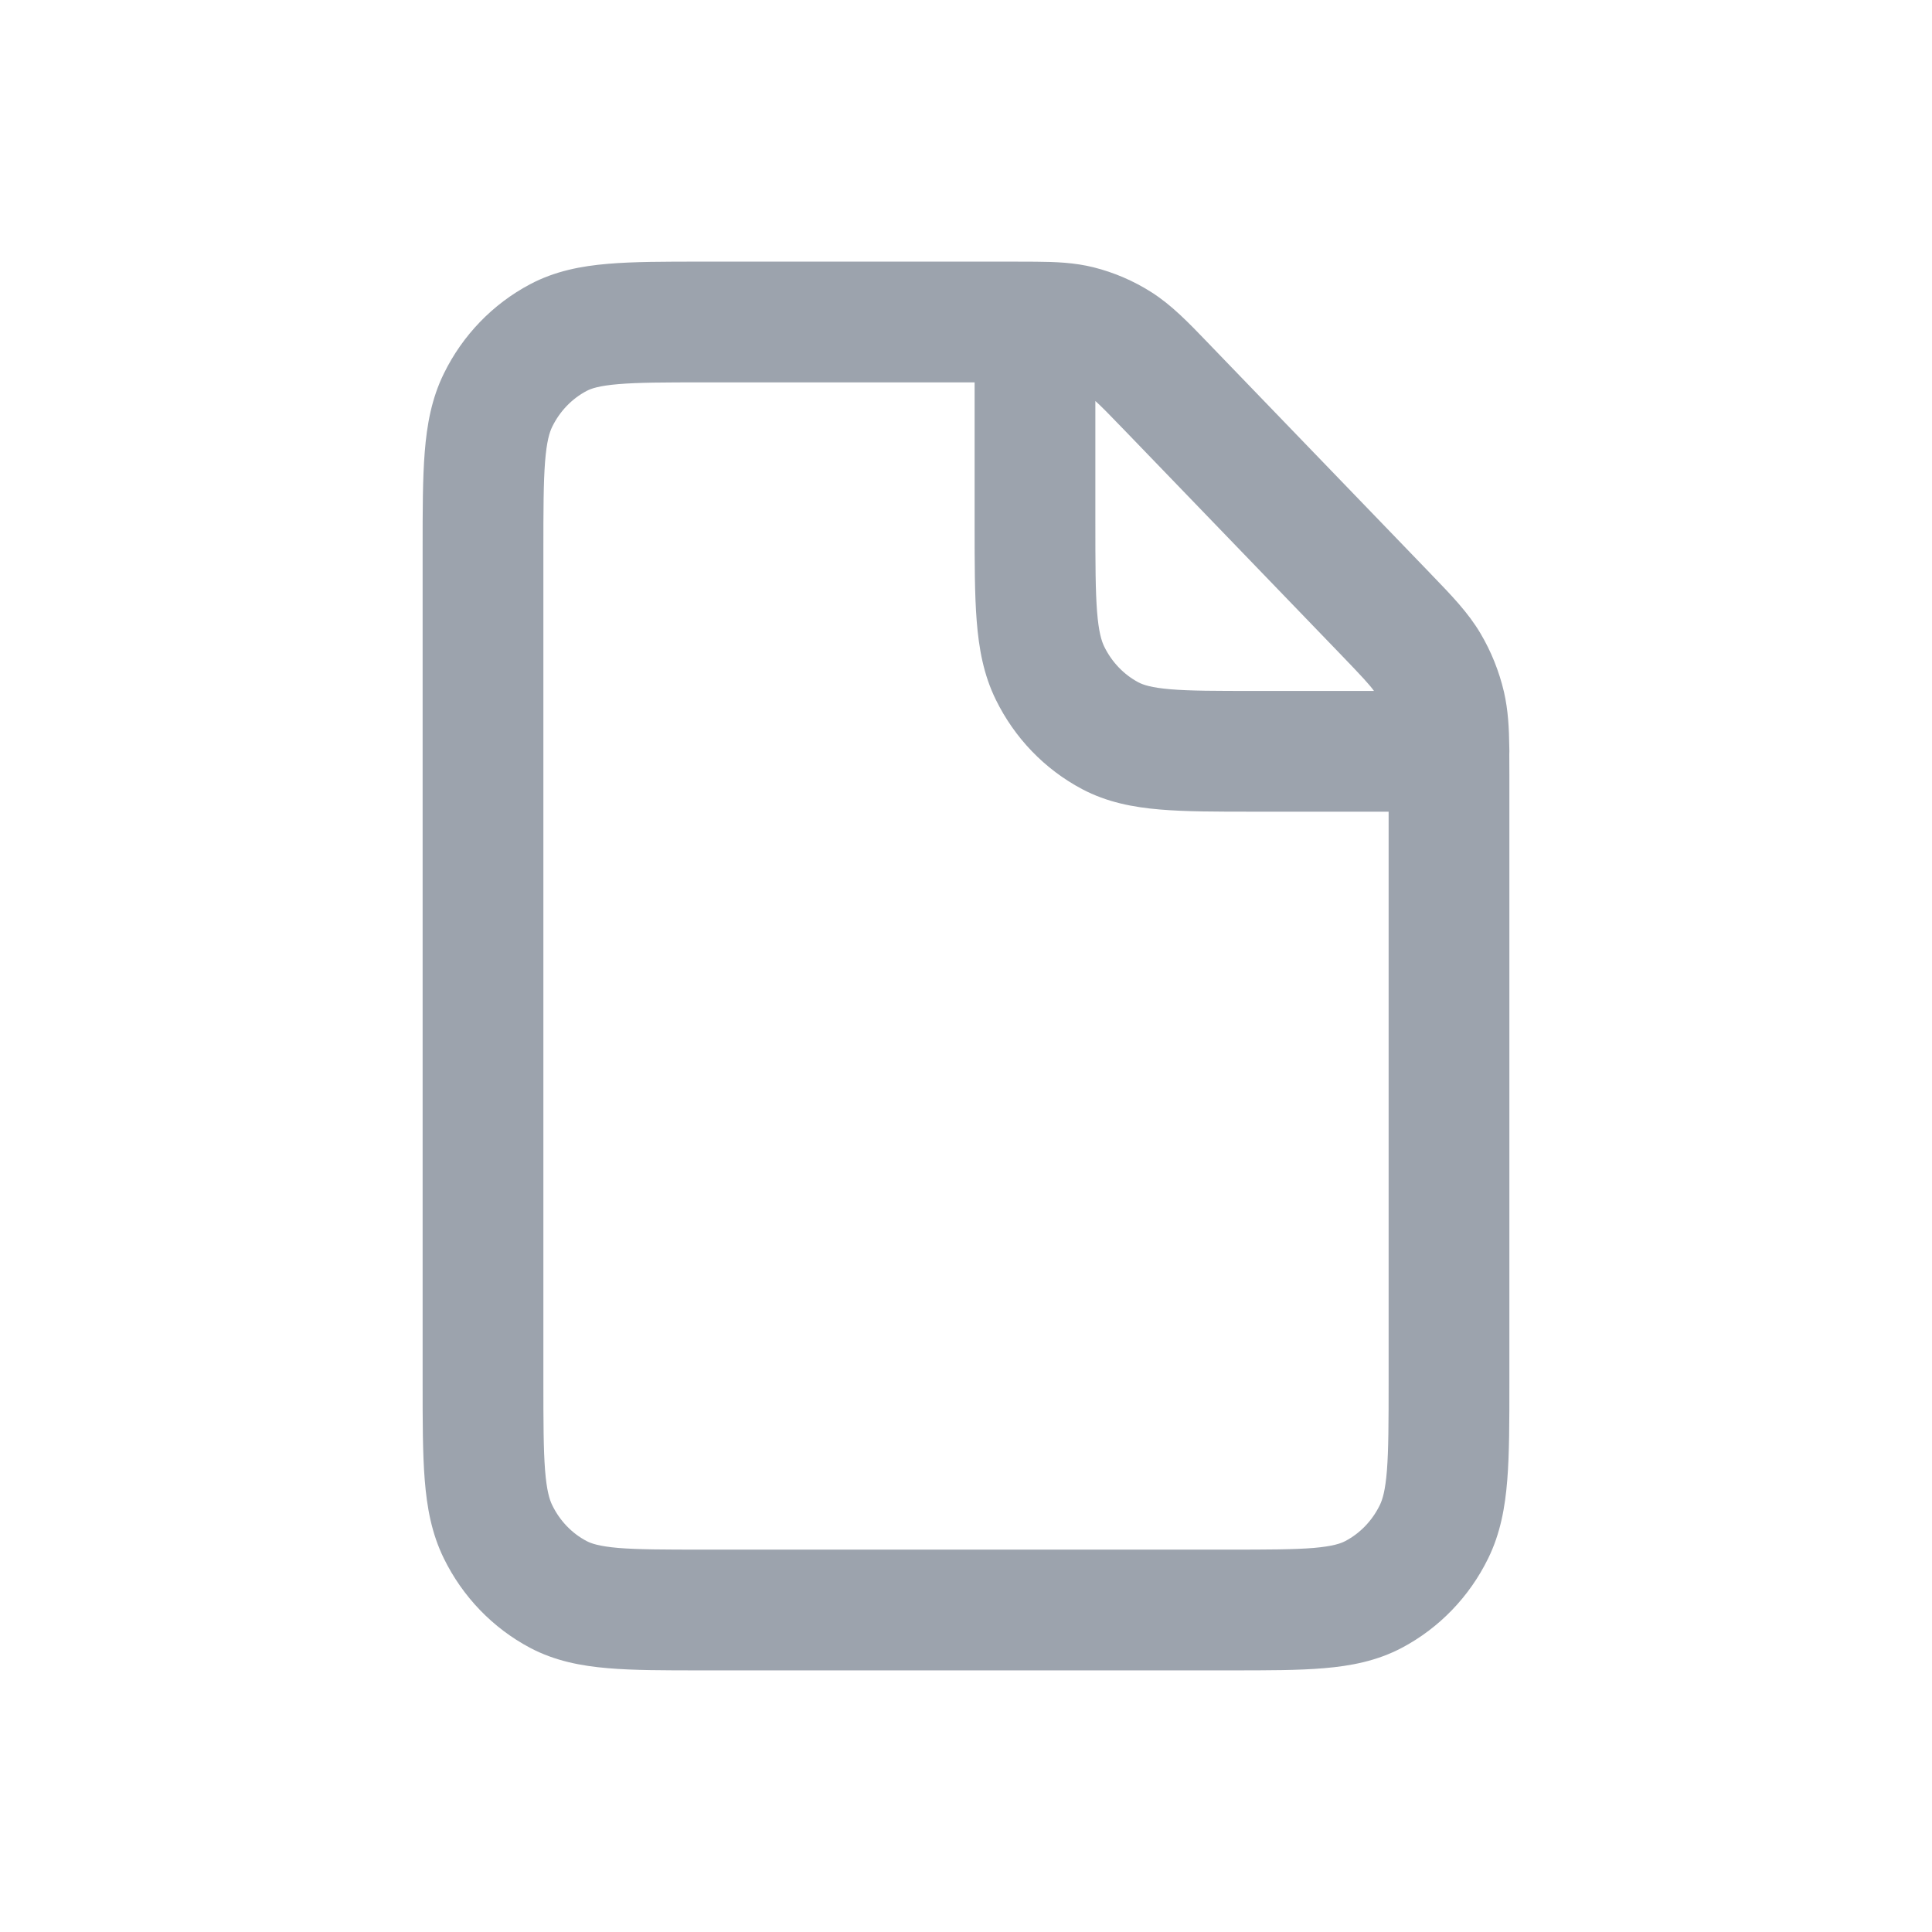
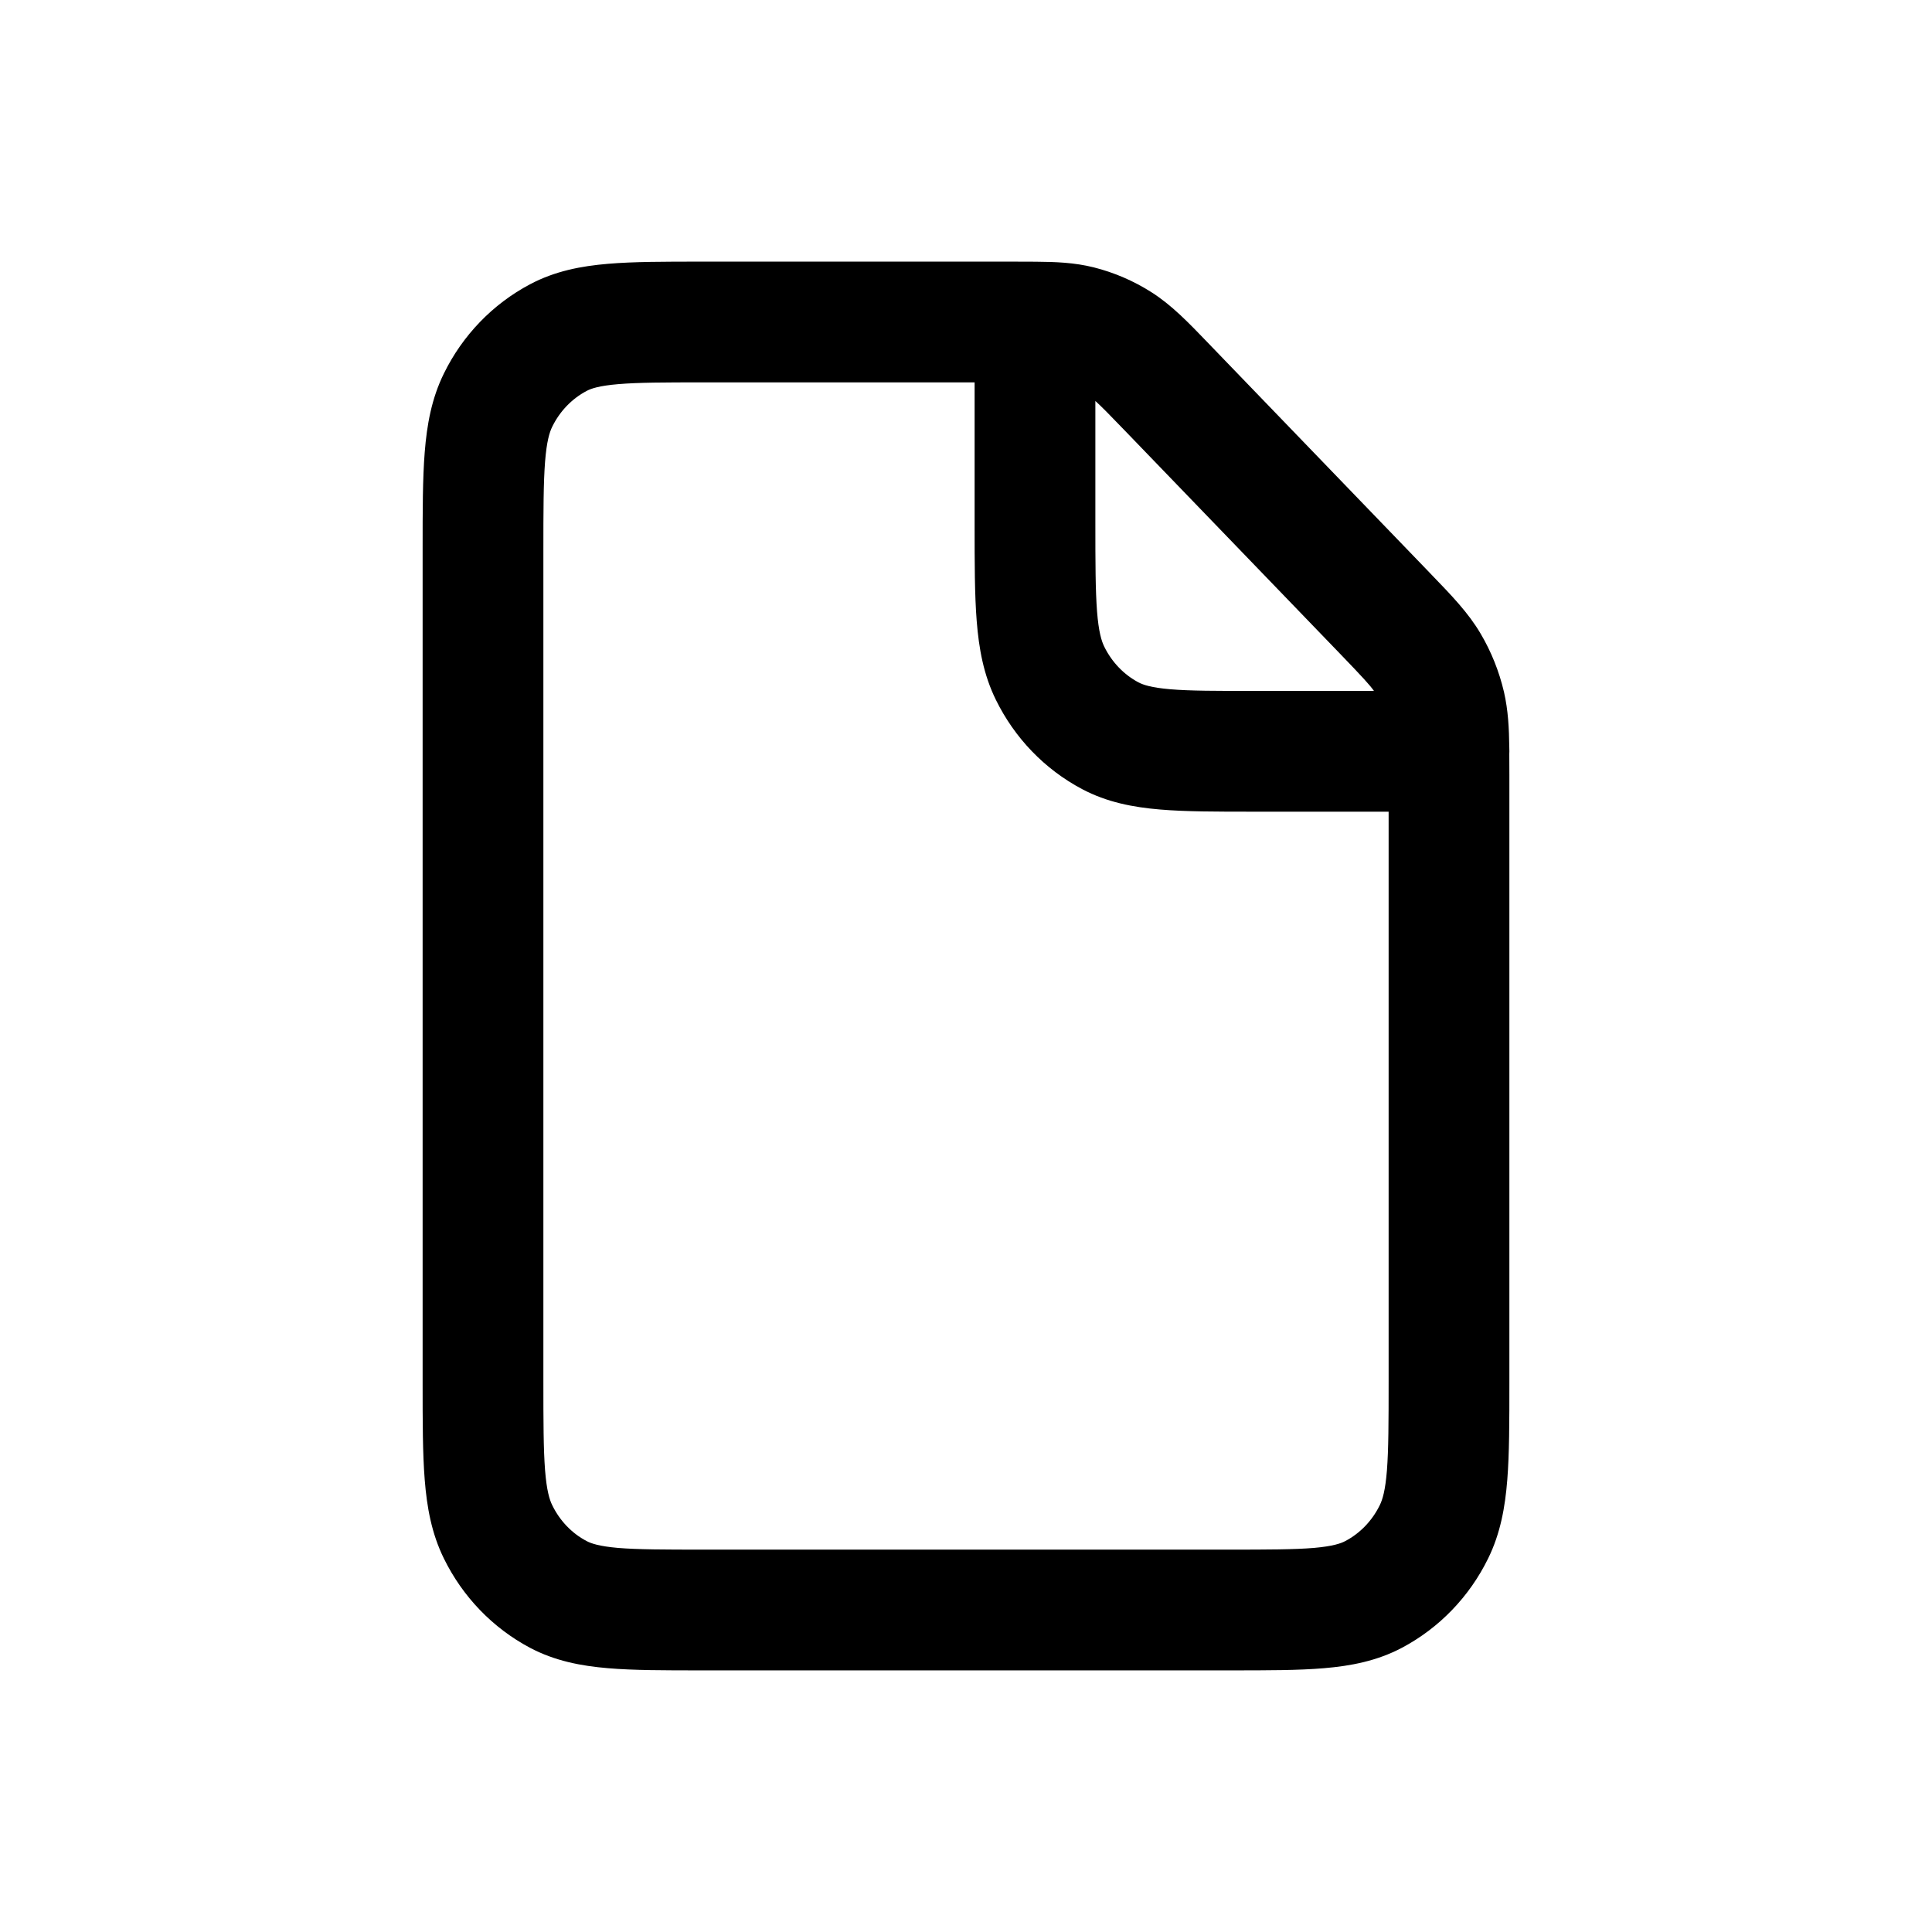
- <svg xmlns="http://www.w3.org/2000/svg" width="24" height="24" viewBox="0 0 24 24" fill="none">
-   <path fill-rule="evenodd" clip-rule="evenodd" d="M8.712 3.25L12.581 3.25C12.684 3.25 12.779 3.25 12.864 3.251C13.114 3.253 13.345 3.261 13.586 3.321C13.84 3.385 14.082 3.489 14.302 3.629C14.553 3.788 14.761 4.004 15.01 4.263C15.026 4.28 15.042 4.296 15.058 4.313L17.737 7.091C17.751 7.106 17.766 7.121 17.78 7.136C18.033 7.398 18.24 7.612 18.392 7.87C18.525 8.095 18.623 8.34 18.683 8.596C18.735 8.824 18.746 9.044 18.749 9.287C18.75 9.302 18.75 9.318 18.75 9.333C18.75 9.344 18.75 9.355 18.749 9.366C18.75 9.444 18.75 9.53 18.75 9.623V17.188C18.75 17.66 18.75 18.058 18.724 18.383C18.697 18.723 18.639 19.049 18.486 19.36C18.254 19.834 17.879 20.224 17.414 20.47C17.105 20.633 16.781 20.695 16.447 20.723C16.13 20.75 15.743 20.75 15.29 20.75L8.71 20.75C8.257 20.75 7.87 20.75 7.553 20.723C7.219 20.695 6.894 20.633 6.585 20.47C6.119 20.223 5.746 19.833 5.514 19.36C5.361 19.049 5.303 18.723 5.276 18.382C5.25 18.056 5.25 17.658 5.25 17.185V6.816C5.25 6.342 5.25 5.944 5.276 5.618C5.303 5.277 5.361 4.951 5.514 4.64C5.746 4.166 6.12 3.777 6.585 3.531C6.895 3.367 7.219 3.305 7.554 3.277C7.871 3.25 8.258 3.25 8.712 3.25ZM17.068 8.583C17.014 8.507 16.917 8.402 16.657 8.132L13.978 5.354C13.784 5.152 13.678 5.045 13.607 4.981V6.489C13.607 6.999 13.608 7.337 13.628 7.597C13.648 7.849 13.683 7.962 13.717 8.032C13.813 8.228 13.964 8.382 14.143 8.477C14.201 8.507 14.3 8.542 14.536 8.562C14.783 8.583 15.105 8.583 15.597 8.583H17.068ZM12.107 4.75H8.743C8.25 4.75 7.927 4.751 7.68 4.772C7.443 4.792 7.344 4.826 7.286 4.857C7.107 4.952 6.956 5.105 6.86 5.301C6.826 5.37 6.791 5.483 6.771 5.736C6.751 5.996 6.75 6.335 6.75 6.845V17.156C6.75 17.666 6.751 18.004 6.771 18.264C6.791 18.516 6.826 18.629 6.86 18.698C6.956 18.895 7.107 19.049 7.286 19.143C7.344 19.174 7.442 19.208 7.679 19.229C7.926 19.249 8.248 19.25 8.74 19.25L15.26 19.25C15.752 19.25 16.074 19.249 16.32 19.229C16.557 19.208 16.655 19.174 16.713 19.143C16.893 19.048 17.044 18.894 17.14 18.698C17.174 18.629 17.209 18.517 17.229 18.265C17.249 18.006 17.25 17.668 17.25 17.159V10.083L15.567 10.083C15.114 10.083 14.727 10.083 14.41 10.056C14.076 10.028 13.751 9.966 13.443 9.803C12.976 9.556 12.603 9.166 12.371 8.693C12.218 8.382 12.16 8.056 12.133 7.715C12.107 7.389 12.107 6.991 12.107 6.518V4.75Z" fill="#9CA3AD" />
+ <svg xmlns="http://www.w3.org/2000/svg" width="24" height="24" viewBox="0 0 24 24" fill="currentColor">
+   <path fill-rule="evenodd" clip-rule="evenodd" d="M8.712 3.25L12.581 3.25C12.684 3.25 12.779 3.25 12.864 3.251C13.114 3.253 13.345 3.261 13.586 3.321C13.84 3.385 14.082 3.489 14.302 3.629C14.553 3.788 14.761 4.004 15.01 4.263C15.026 4.28 15.042 4.296 15.058 4.313L17.737 7.091C17.751 7.106 17.766 7.121 17.78 7.136C18.033 7.398 18.24 7.612 18.392 7.87C18.525 8.095 18.623 8.34 18.683 8.596C18.735 8.824 18.746 9.044 18.749 9.287C18.75 9.302 18.75 9.318 18.75 9.333C18.75 9.344 18.75 9.355 18.749 9.366C18.75 9.444 18.75 9.53 18.75 9.623V17.188C18.75 17.66 18.75 18.058 18.724 18.383C18.697 18.723 18.639 19.049 18.486 19.36C18.254 19.834 17.879 20.224 17.414 20.47C17.105 20.633 16.781 20.695 16.447 20.723C16.13 20.75 15.743 20.75 15.29 20.75L8.71 20.75C8.257 20.75 7.87 20.75 7.553 20.723C7.219 20.695 6.894 20.633 6.585 20.47C6.119 20.223 5.746 19.833 5.514 19.36C5.361 19.049 5.303 18.723 5.276 18.382C5.25 18.056 5.25 17.658 5.25 17.185V6.816C5.25 6.342 5.25 5.944 5.276 5.618C5.303 5.277 5.361 4.951 5.514 4.64C5.746 4.166 6.12 3.777 6.585 3.531C6.895 3.367 7.219 3.305 7.554 3.277C7.871 3.25 8.258 3.25 8.712 3.25ZM17.068 8.583C17.014 8.507 16.917 8.402 16.657 8.132L13.978 5.354C13.784 5.152 13.678 5.045 13.607 4.981V6.489C13.607 6.999 13.608 7.337 13.628 7.597C13.648 7.849 13.683 7.962 13.717 8.032C13.813 8.228 13.964 8.382 14.143 8.477C14.201 8.507 14.3 8.542 14.536 8.562C14.783 8.583 15.105 8.583 15.597 8.583H17.068ZM12.107 4.75H8.743C8.25 4.75 7.927 4.751 7.68 4.772C7.443 4.792 7.344 4.826 7.286 4.857C7.107 4.952 6.956 5.105 6.86 5.301C6.826 5.37 6.791 5.483 6.771 5.736C6.751 5.996 6.75 6.335 6.75 6.845V17.156C6.75 17.666 6.751 18.004 6.771 18.264C6.791 18.516 6.826 18.629 6.86 18.698C6.956 18.895 7.107 19.049 7.286 19.143C7.344 19.174 7.442 19.208 7.679 19.229C7.926 19.249 8.248 19.25 8.74 19.25L15.26 19.25C15.752 19.25 16.074 19.249 16.32 19.229C16.557 19.208 16.655 19.174 16.713 19.143C16.893 19.048 17.044 18.894 17.14 18.698C17.174 18.629 17.209 18.517 17.229 18.265C17.249 18.006 17.25 17.668 17.25 17.159V10.083L15.567 10.083C15.114 10.083 14.727 10.083 14.41 10.056C14.076 10.028 13.751 9.966 13.443 9.803C12.976 9.556 12.603 9.166 12.371 8.693C12.218 8.382 12.16 8.056 12.133 7.715C12.107 7.389 12.107 6.991 12.107 6.518V4.75Z" fill="currentColor" />
</svg>
